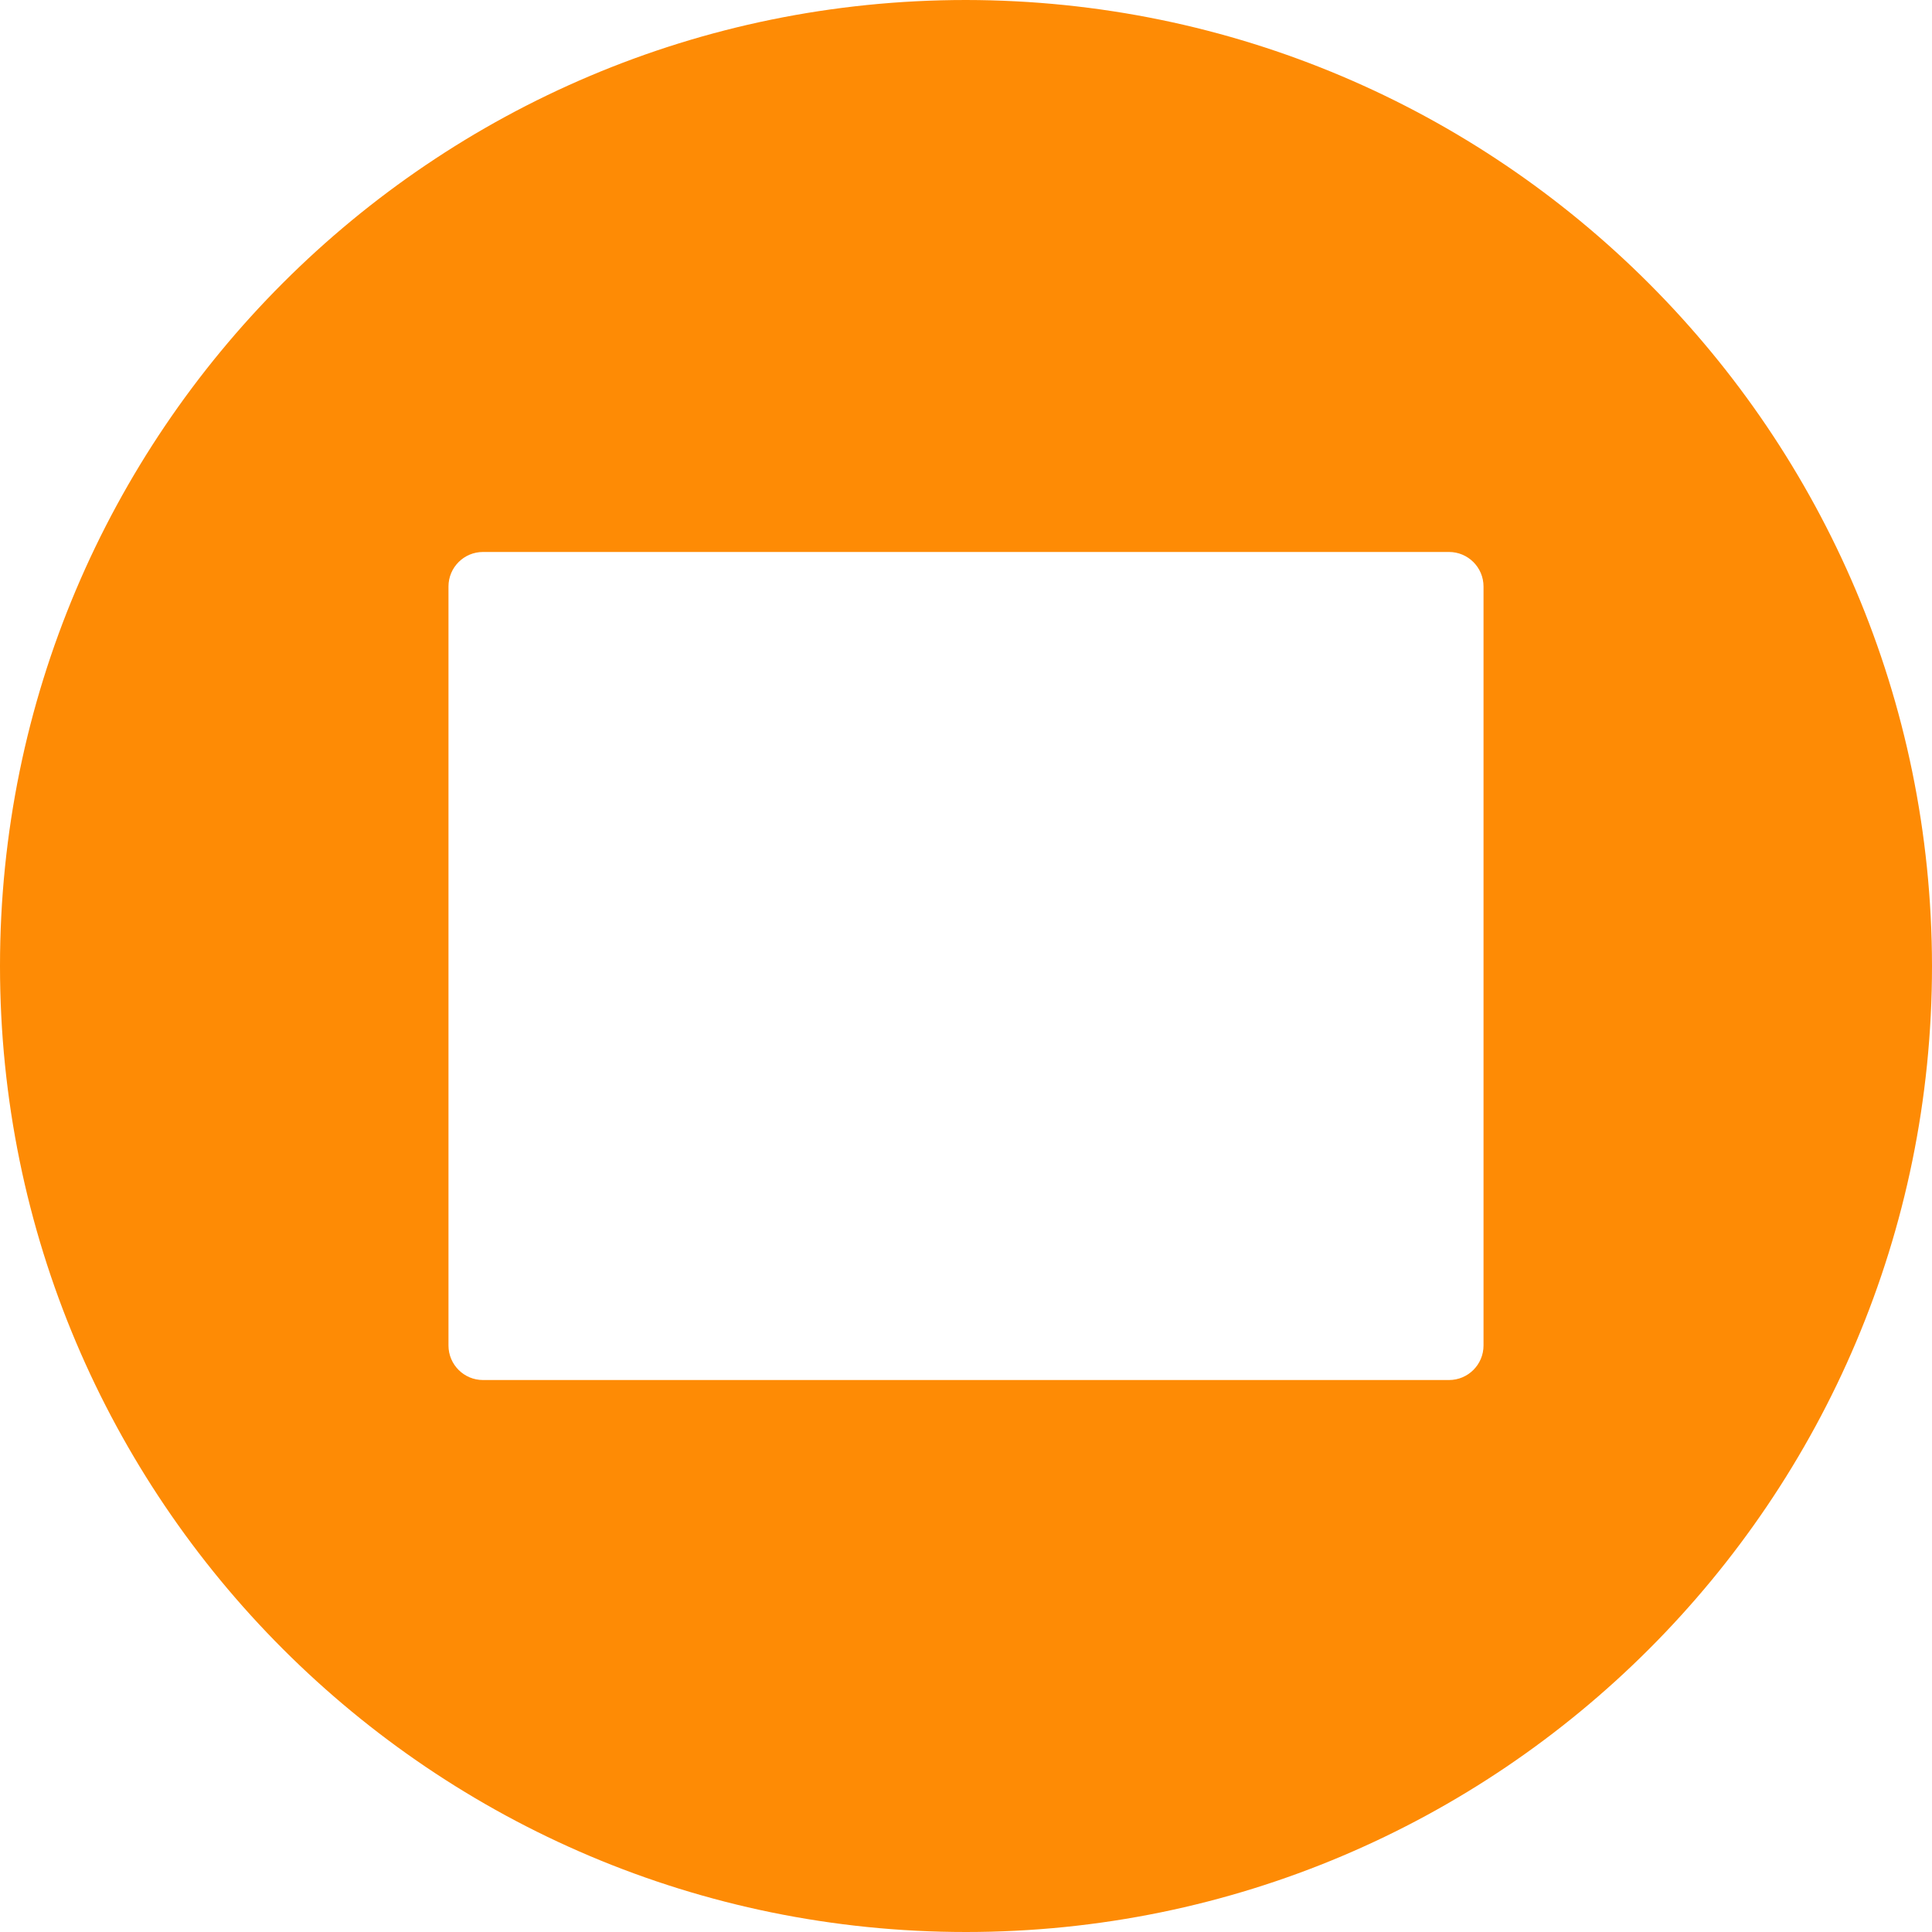
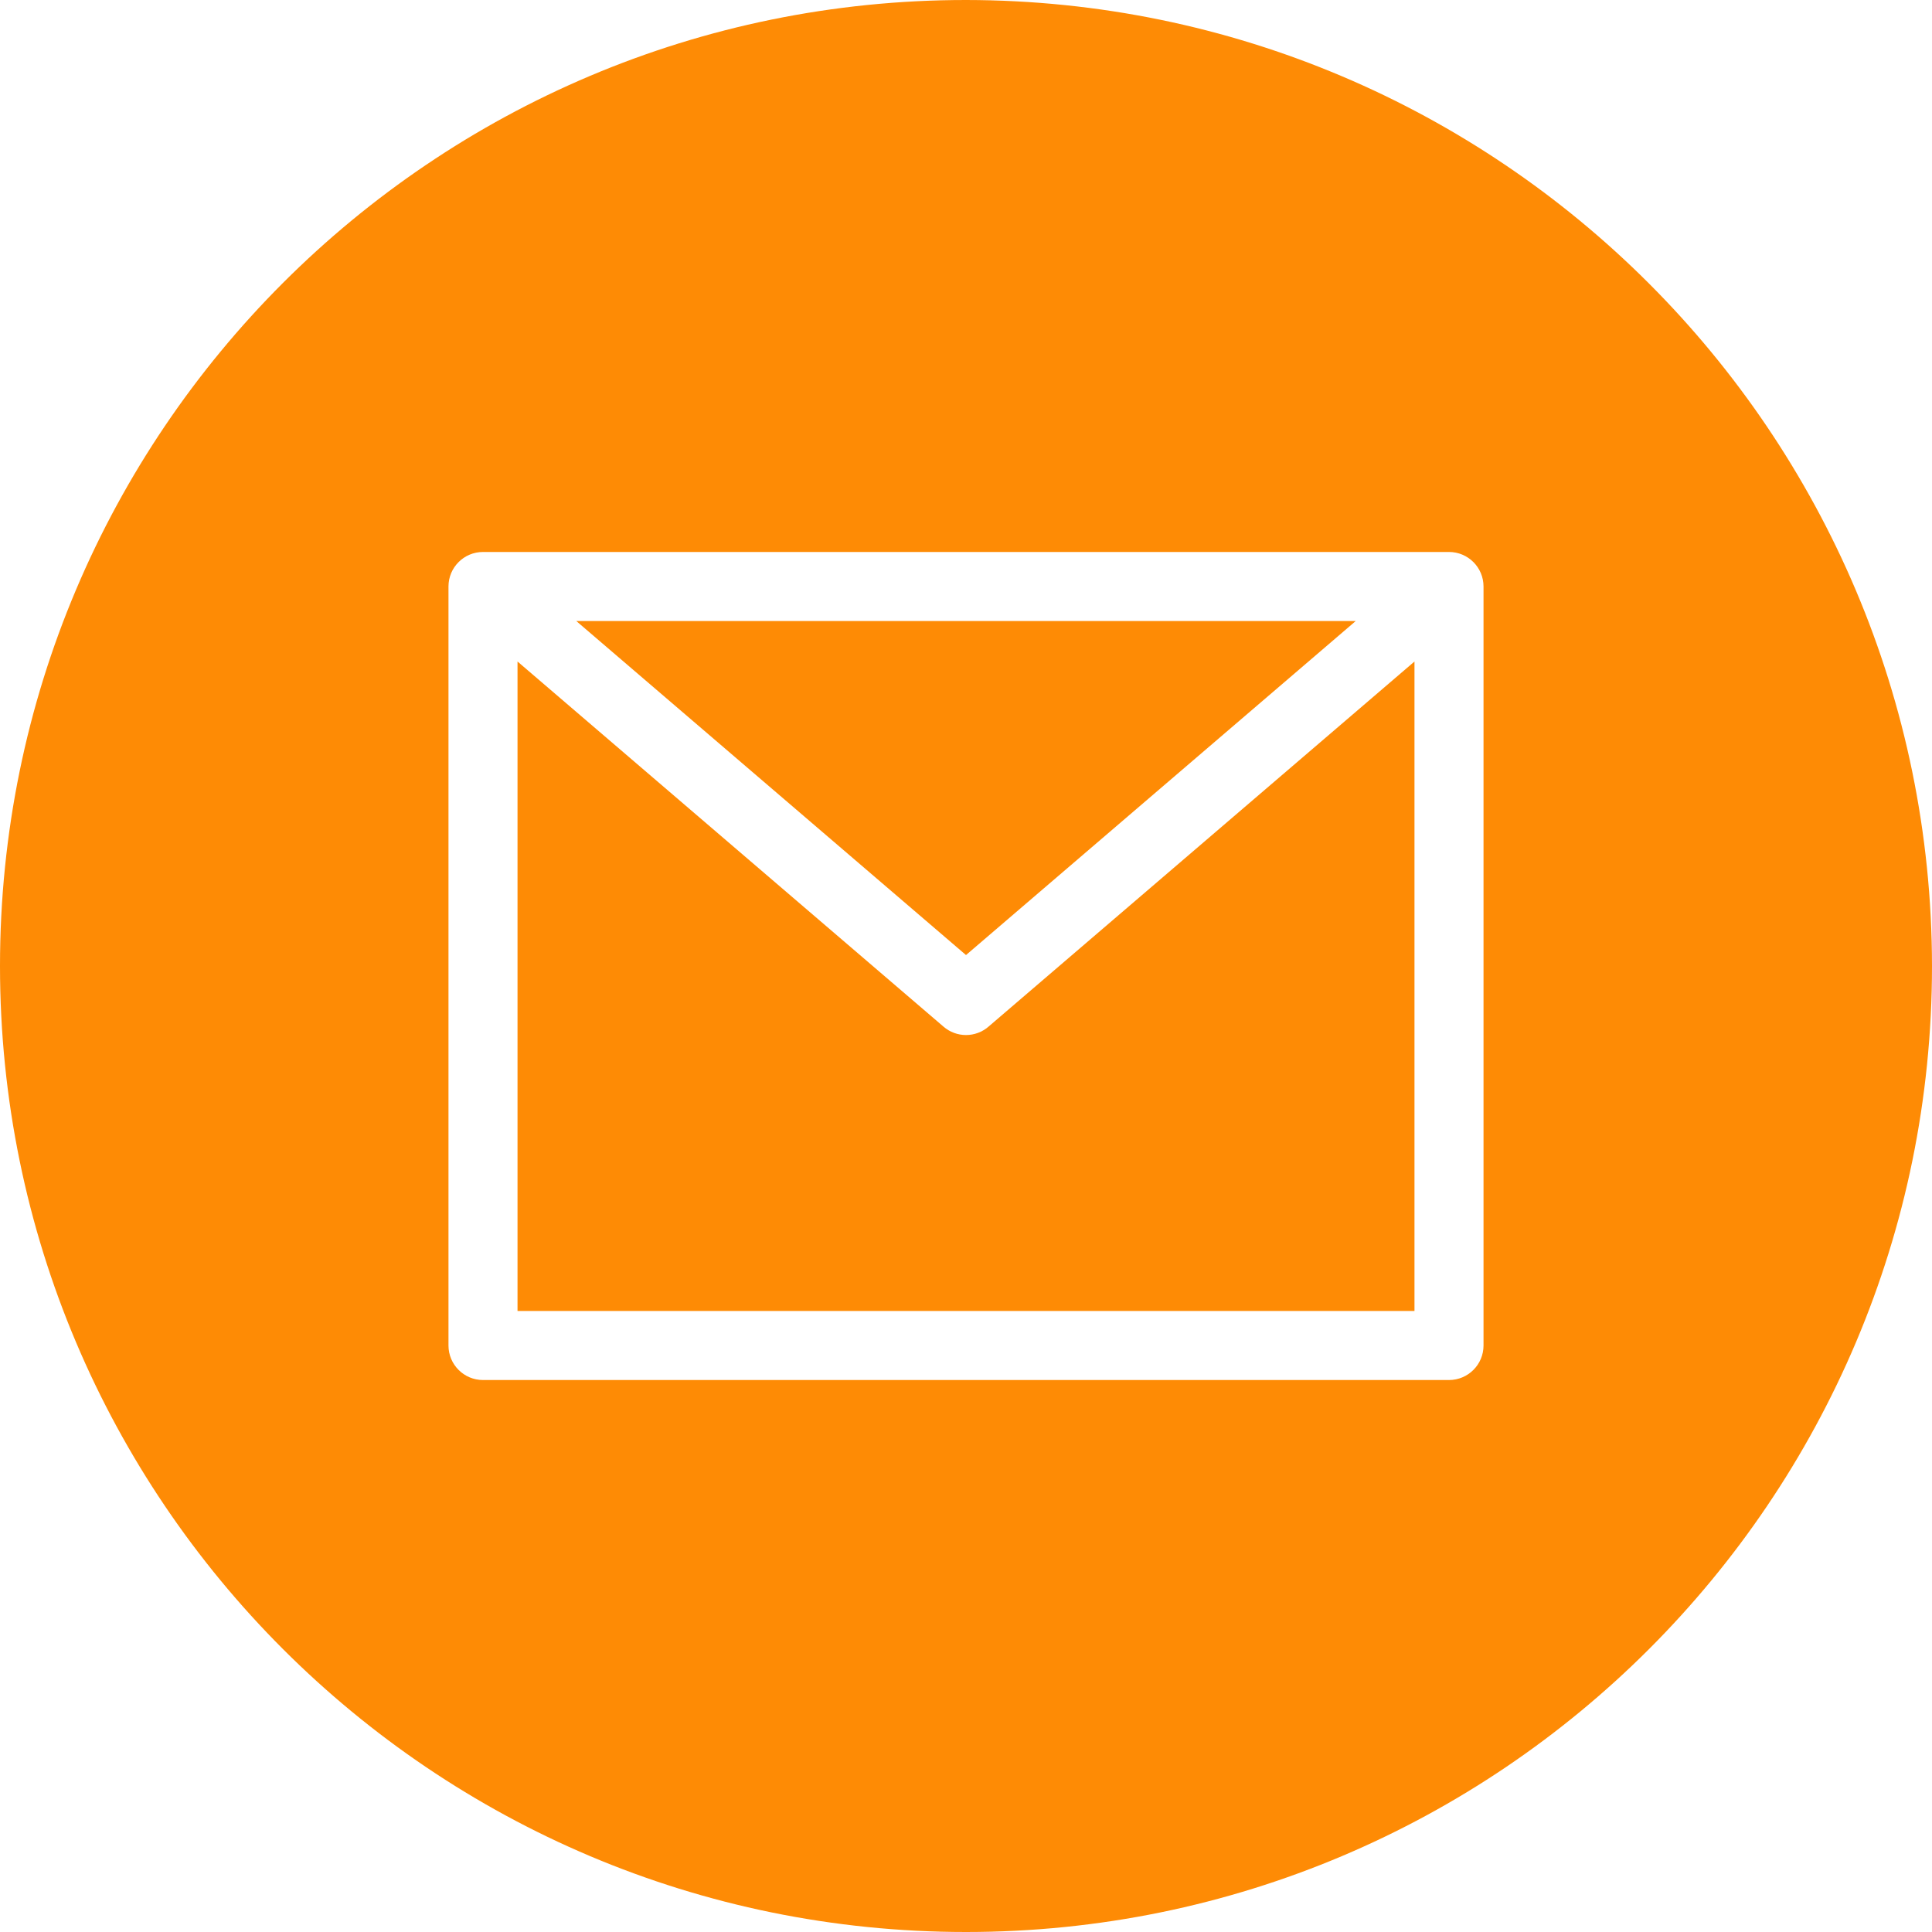
<svg xmlns="http://www.w3.org/2000/svg" width="30" height="30" viewBox="0 0 30 30" fill="none">
+   <path d="M21.052 9.643H8.948L15 14.83L21.052 9.643Z" fill="#FE8B05" />
+   <path d="M15 16.072C14.872 16.072 14.748 16.026 14.651 15.942L8.036 10.272V20.357H21.964V10.272L15.349 15.942C15.252 16.026 15.128 16.072 15 16.072Z" fill="#FE8B05" />
  <path d="M15 0C6.716 0 0 6.716 0 15C0 23.284 6.716 30 15 30C23.284 30 30 23.284 30 15C29.991 6.72 23.28 0.009 15 0ZM23.036 20.893C23.036 21.189 22.796 21.429 22.5 21.429H7.5C7.204 21.429 6.964 21.189 6.964 20.893V9.107C6.964 8.811 7.204 8.571 7.5 8.571H22.5C22.796 8.571 23.036 8.811 23.036 9.107V20.893Z" fill="#FE8B05" />
</svg>
